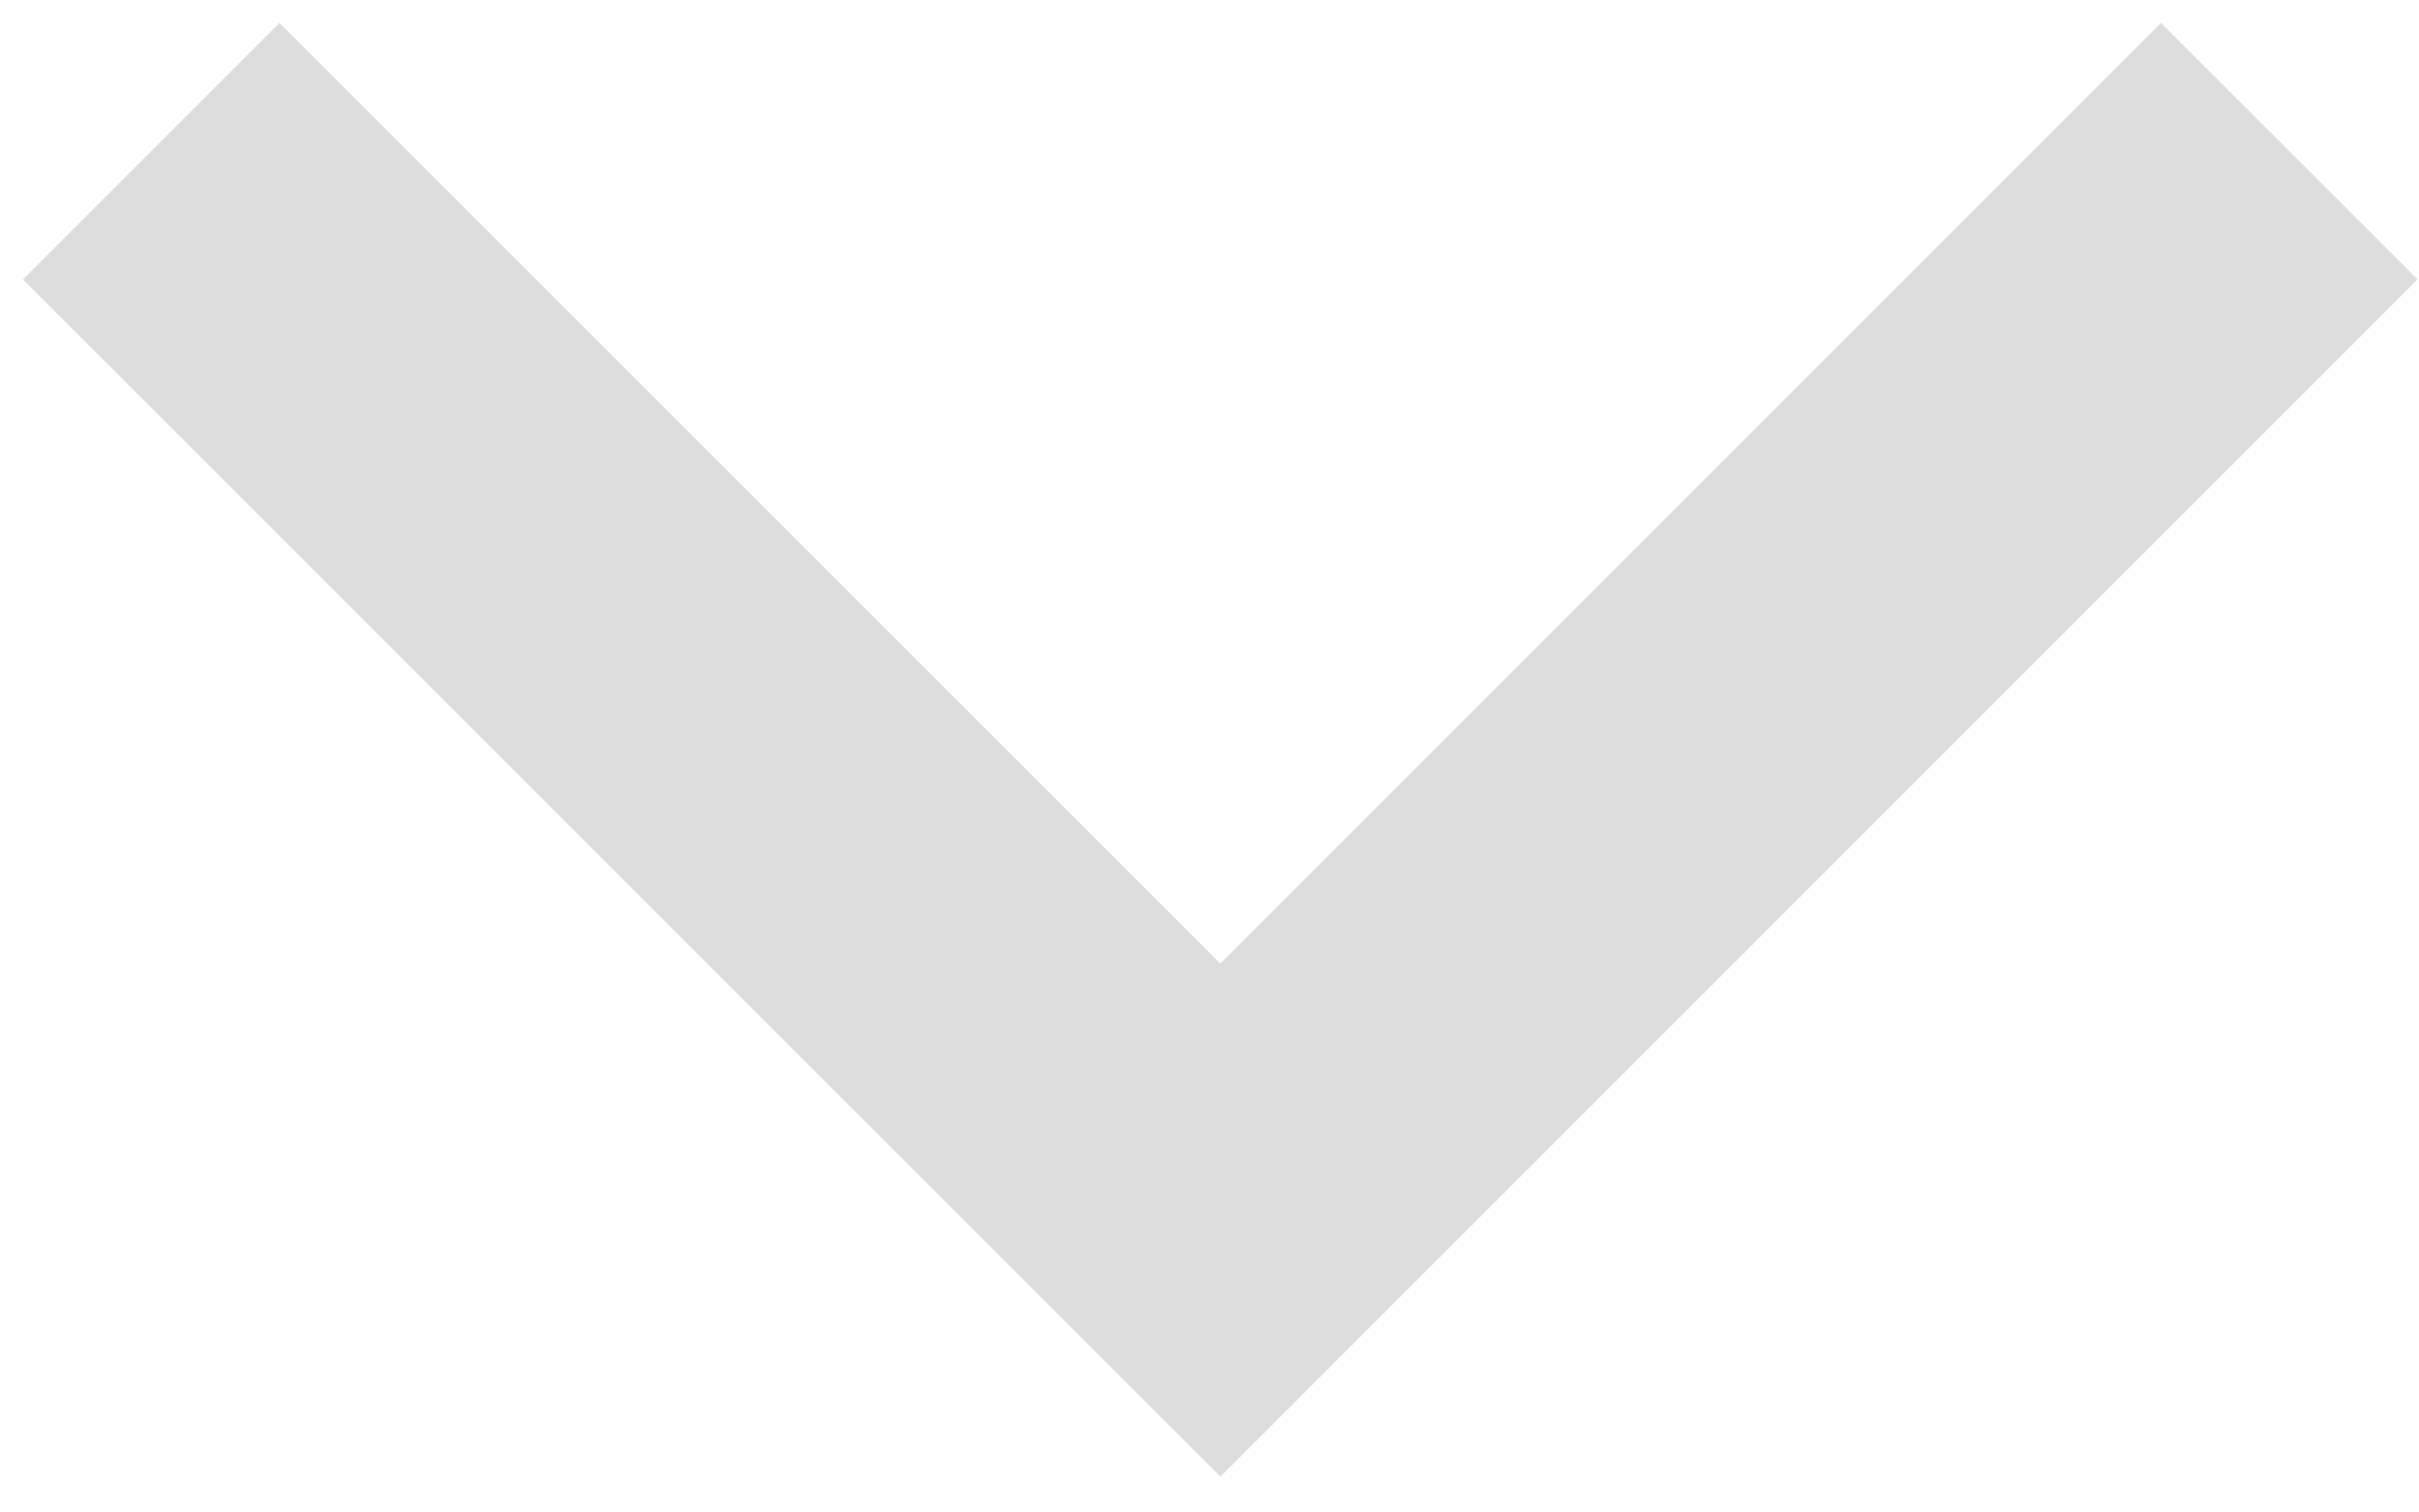
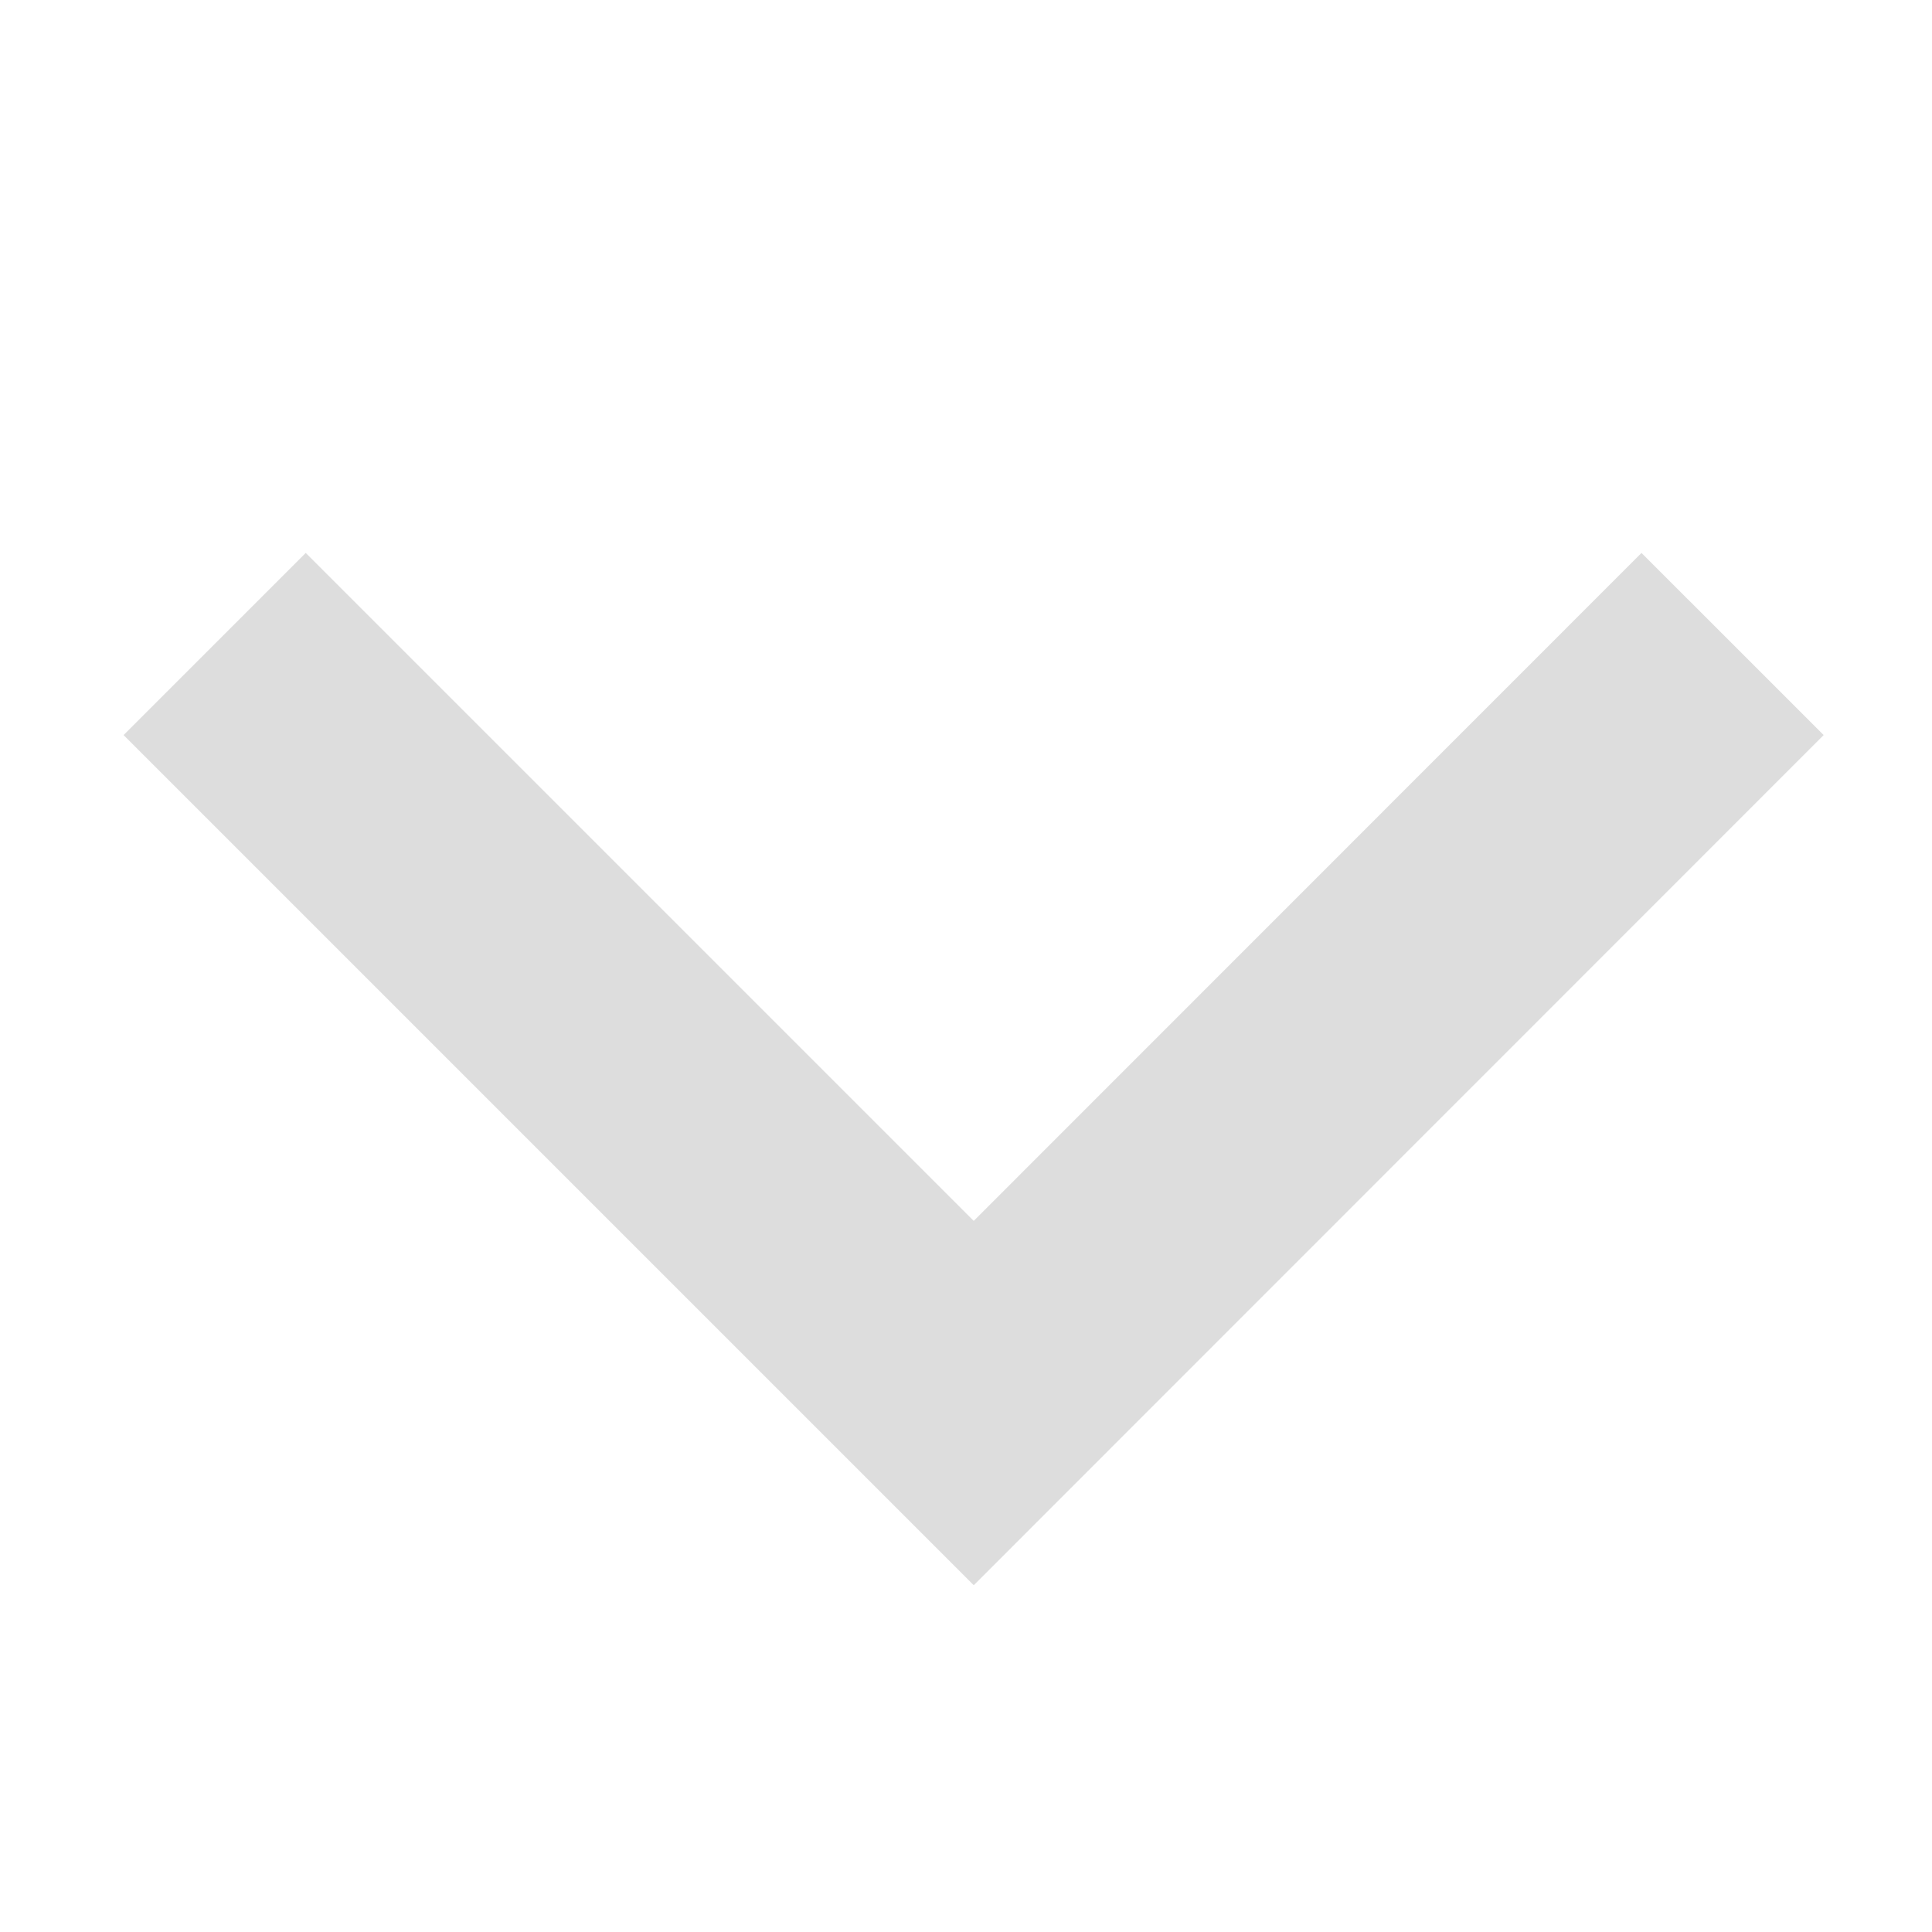
- <svg xmlns="http://www.w3.org/2000/svg" width="8px" height="5px" viewBox="0 0 8 5" version="1.1">
+ <svg xmlns="http://www.w3.org/2000/svg" width="9px" height="9px" viewBox="0 0 9 9" version="1.1">
  <defs />
  <g id="箭头" stroke="none" stroke-width="1" fill="none" fill-rule="evenodd">
    <g id="down_normal" stroke-width="1.2" stroke="#DDDDDD">
-       <polyline id="down-copy-2" points="7.571 0.5 4.036 4.036 0.5 0.5" />
+       <polyline id="down-copy-2" points="8.071 3 4.536 6.536 1 3" />
    </g>
  </g>
</svg>
